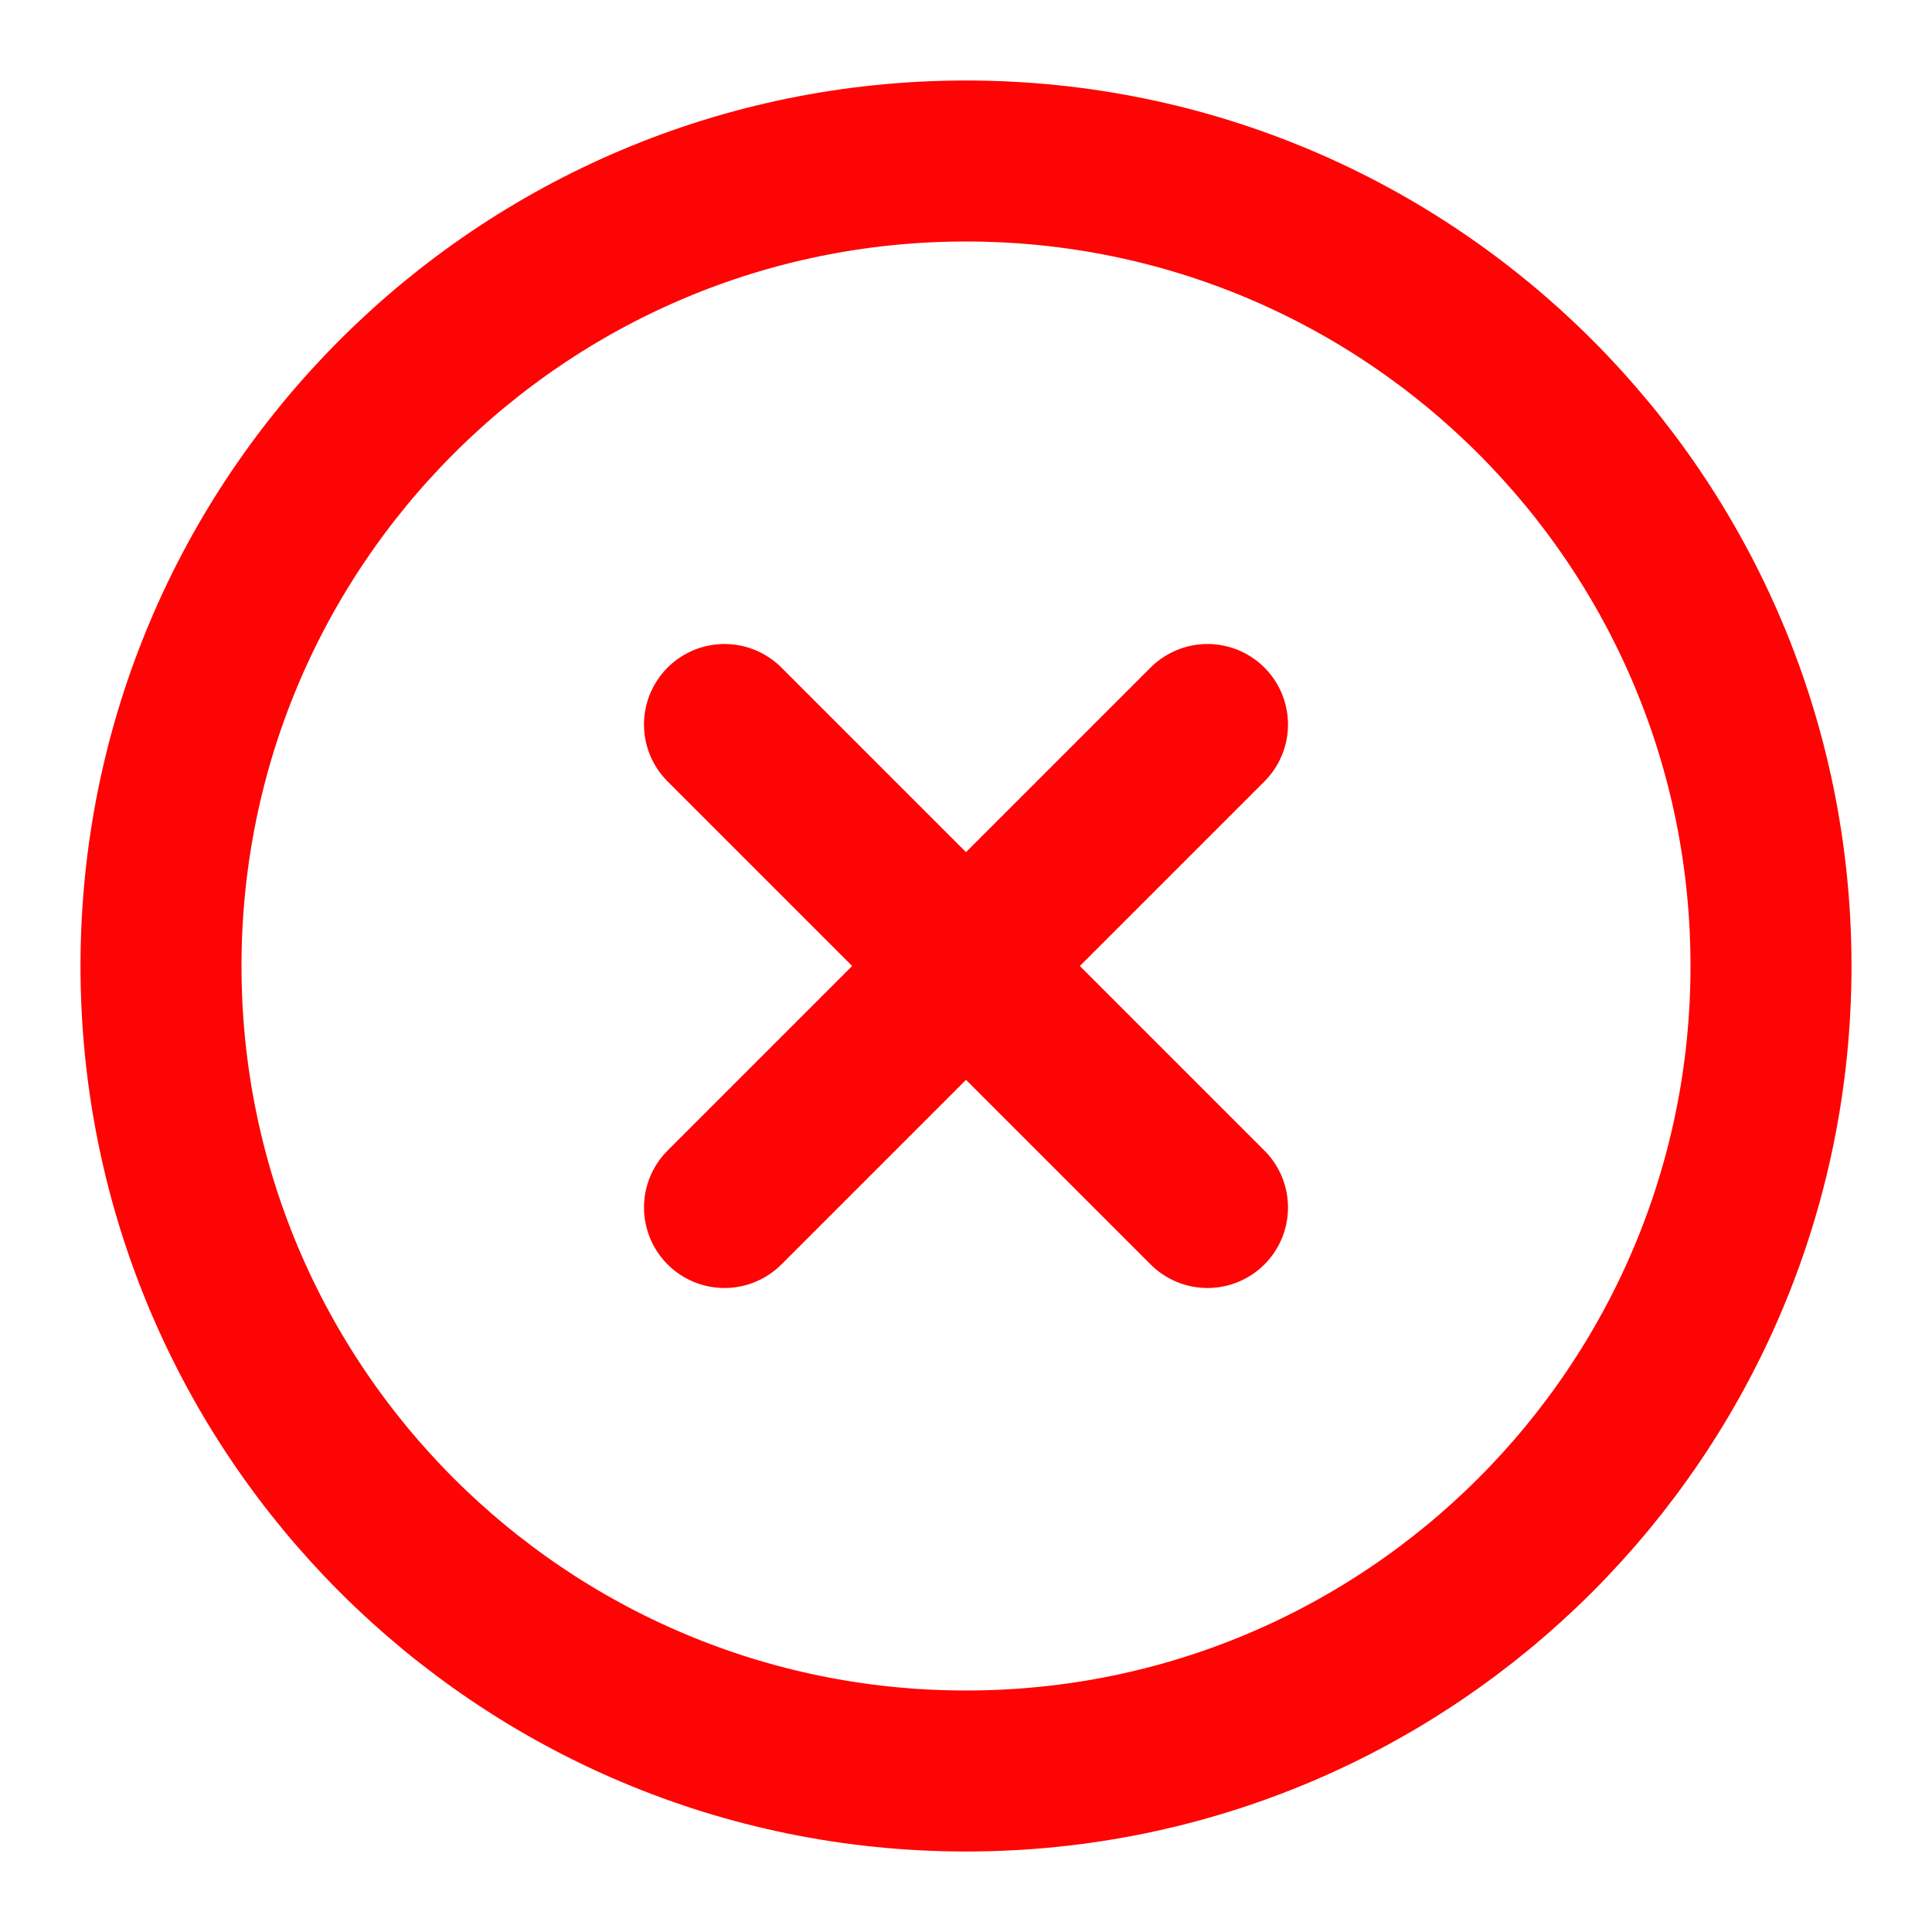
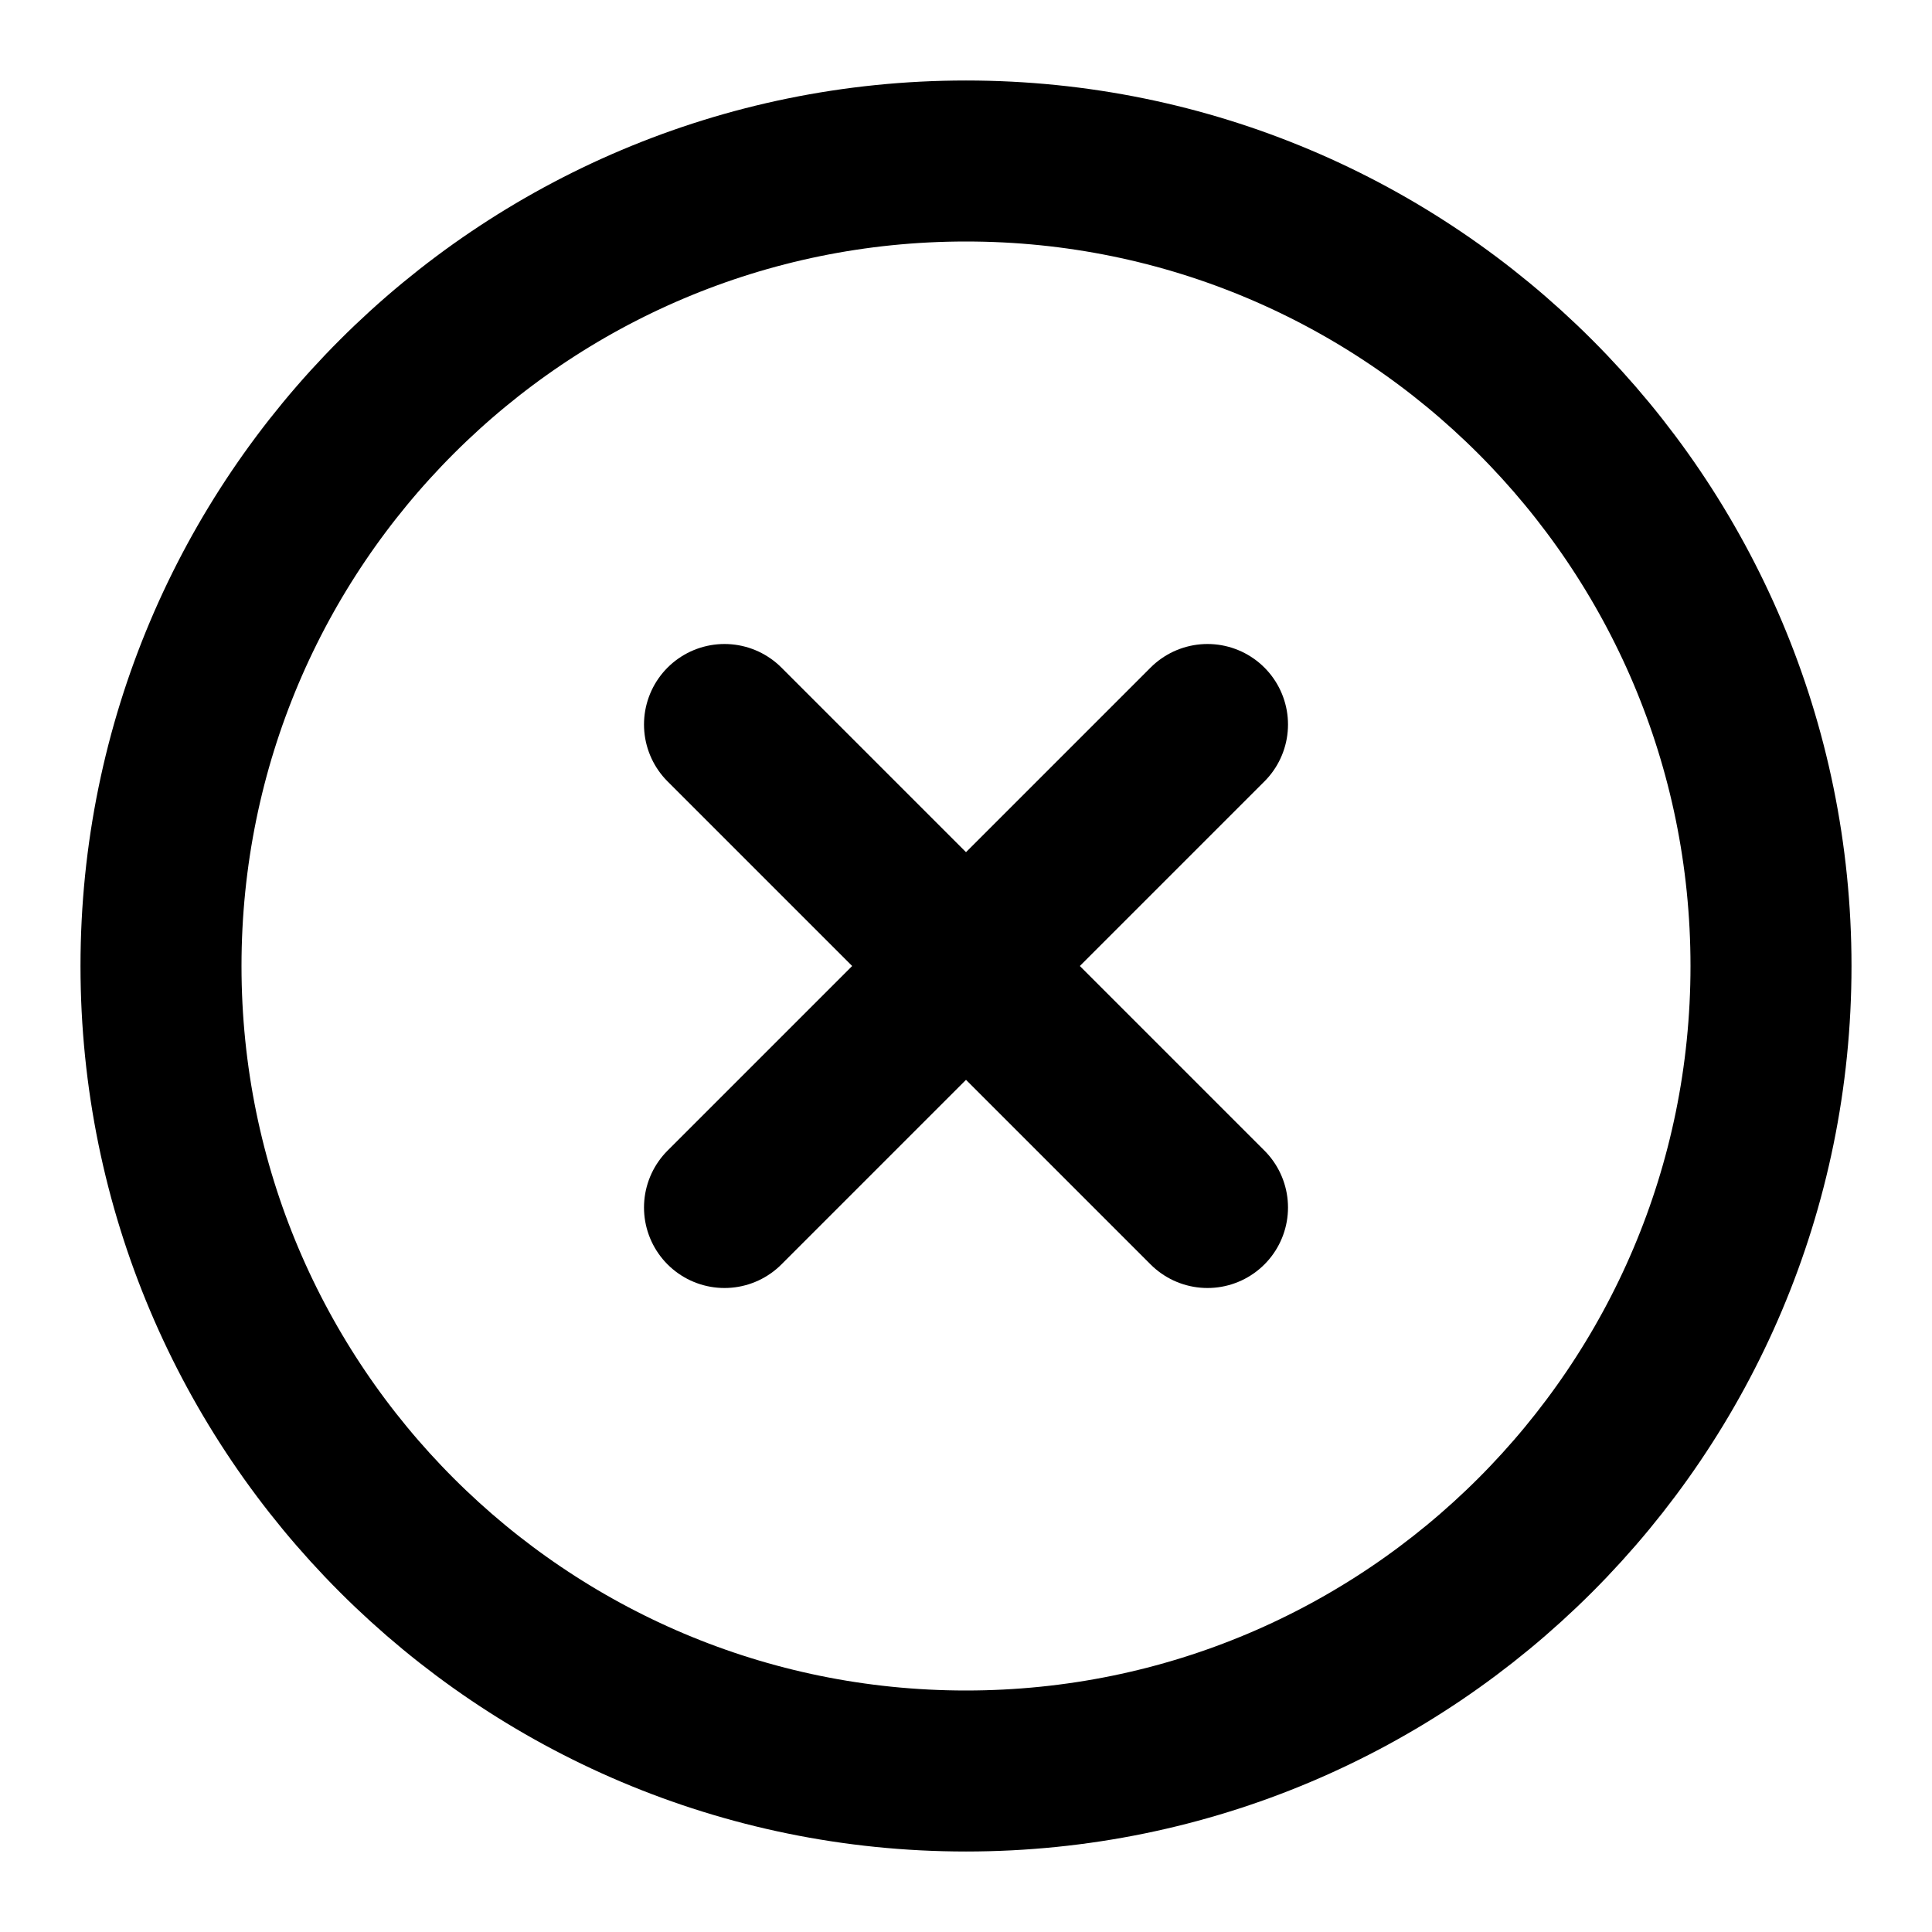
<svg xmlns="http://www.w3.org/2000/svg" width="24" height="24" viewBox="0 0 24 24" fill="none">
-   <path d="M12 22C17.523 22 22 17.523 22 12C22 6.477 17.523 2 12 2C6.477 2 2 6.477 2 12C2 17.523 6.477 22 12 22Z" stroke="#FF0404" stroke-width="2" stroke-linecap="round" stroke-linejoin="round" />
-   <path d="M15 9L9 15" stroke="#FF0404" stroke-width="2" stroke-linecap="round" stroke-linejoin="round" />
-   <path d="M9 9L15 15" stroke="#FF0404" stroke-width="2" stroke-linecap="round" stroke-linejoin="round" />
+   <path d="M12 22C17.523 22 22 17.523 22 12C22 6.477 17.523 2 12 2C6.477 2 2 6.477 2 12C2 17.523 6.477 22 12 22Z" stroke="currentColor" stroke-width="2" stroke-linecap="round" stroke-linejoin="round" />
+   <path d="M15 9L9 15" stroke="currentColor" stroke-width="2" stroke-linecap="round" stroke-linejoin="round" />
+   <path d="M9 9L15 15" stroke="currentColor" stroke-width="2" stroke-linecap="round" stroke-linejoin="round" />
</svg>
